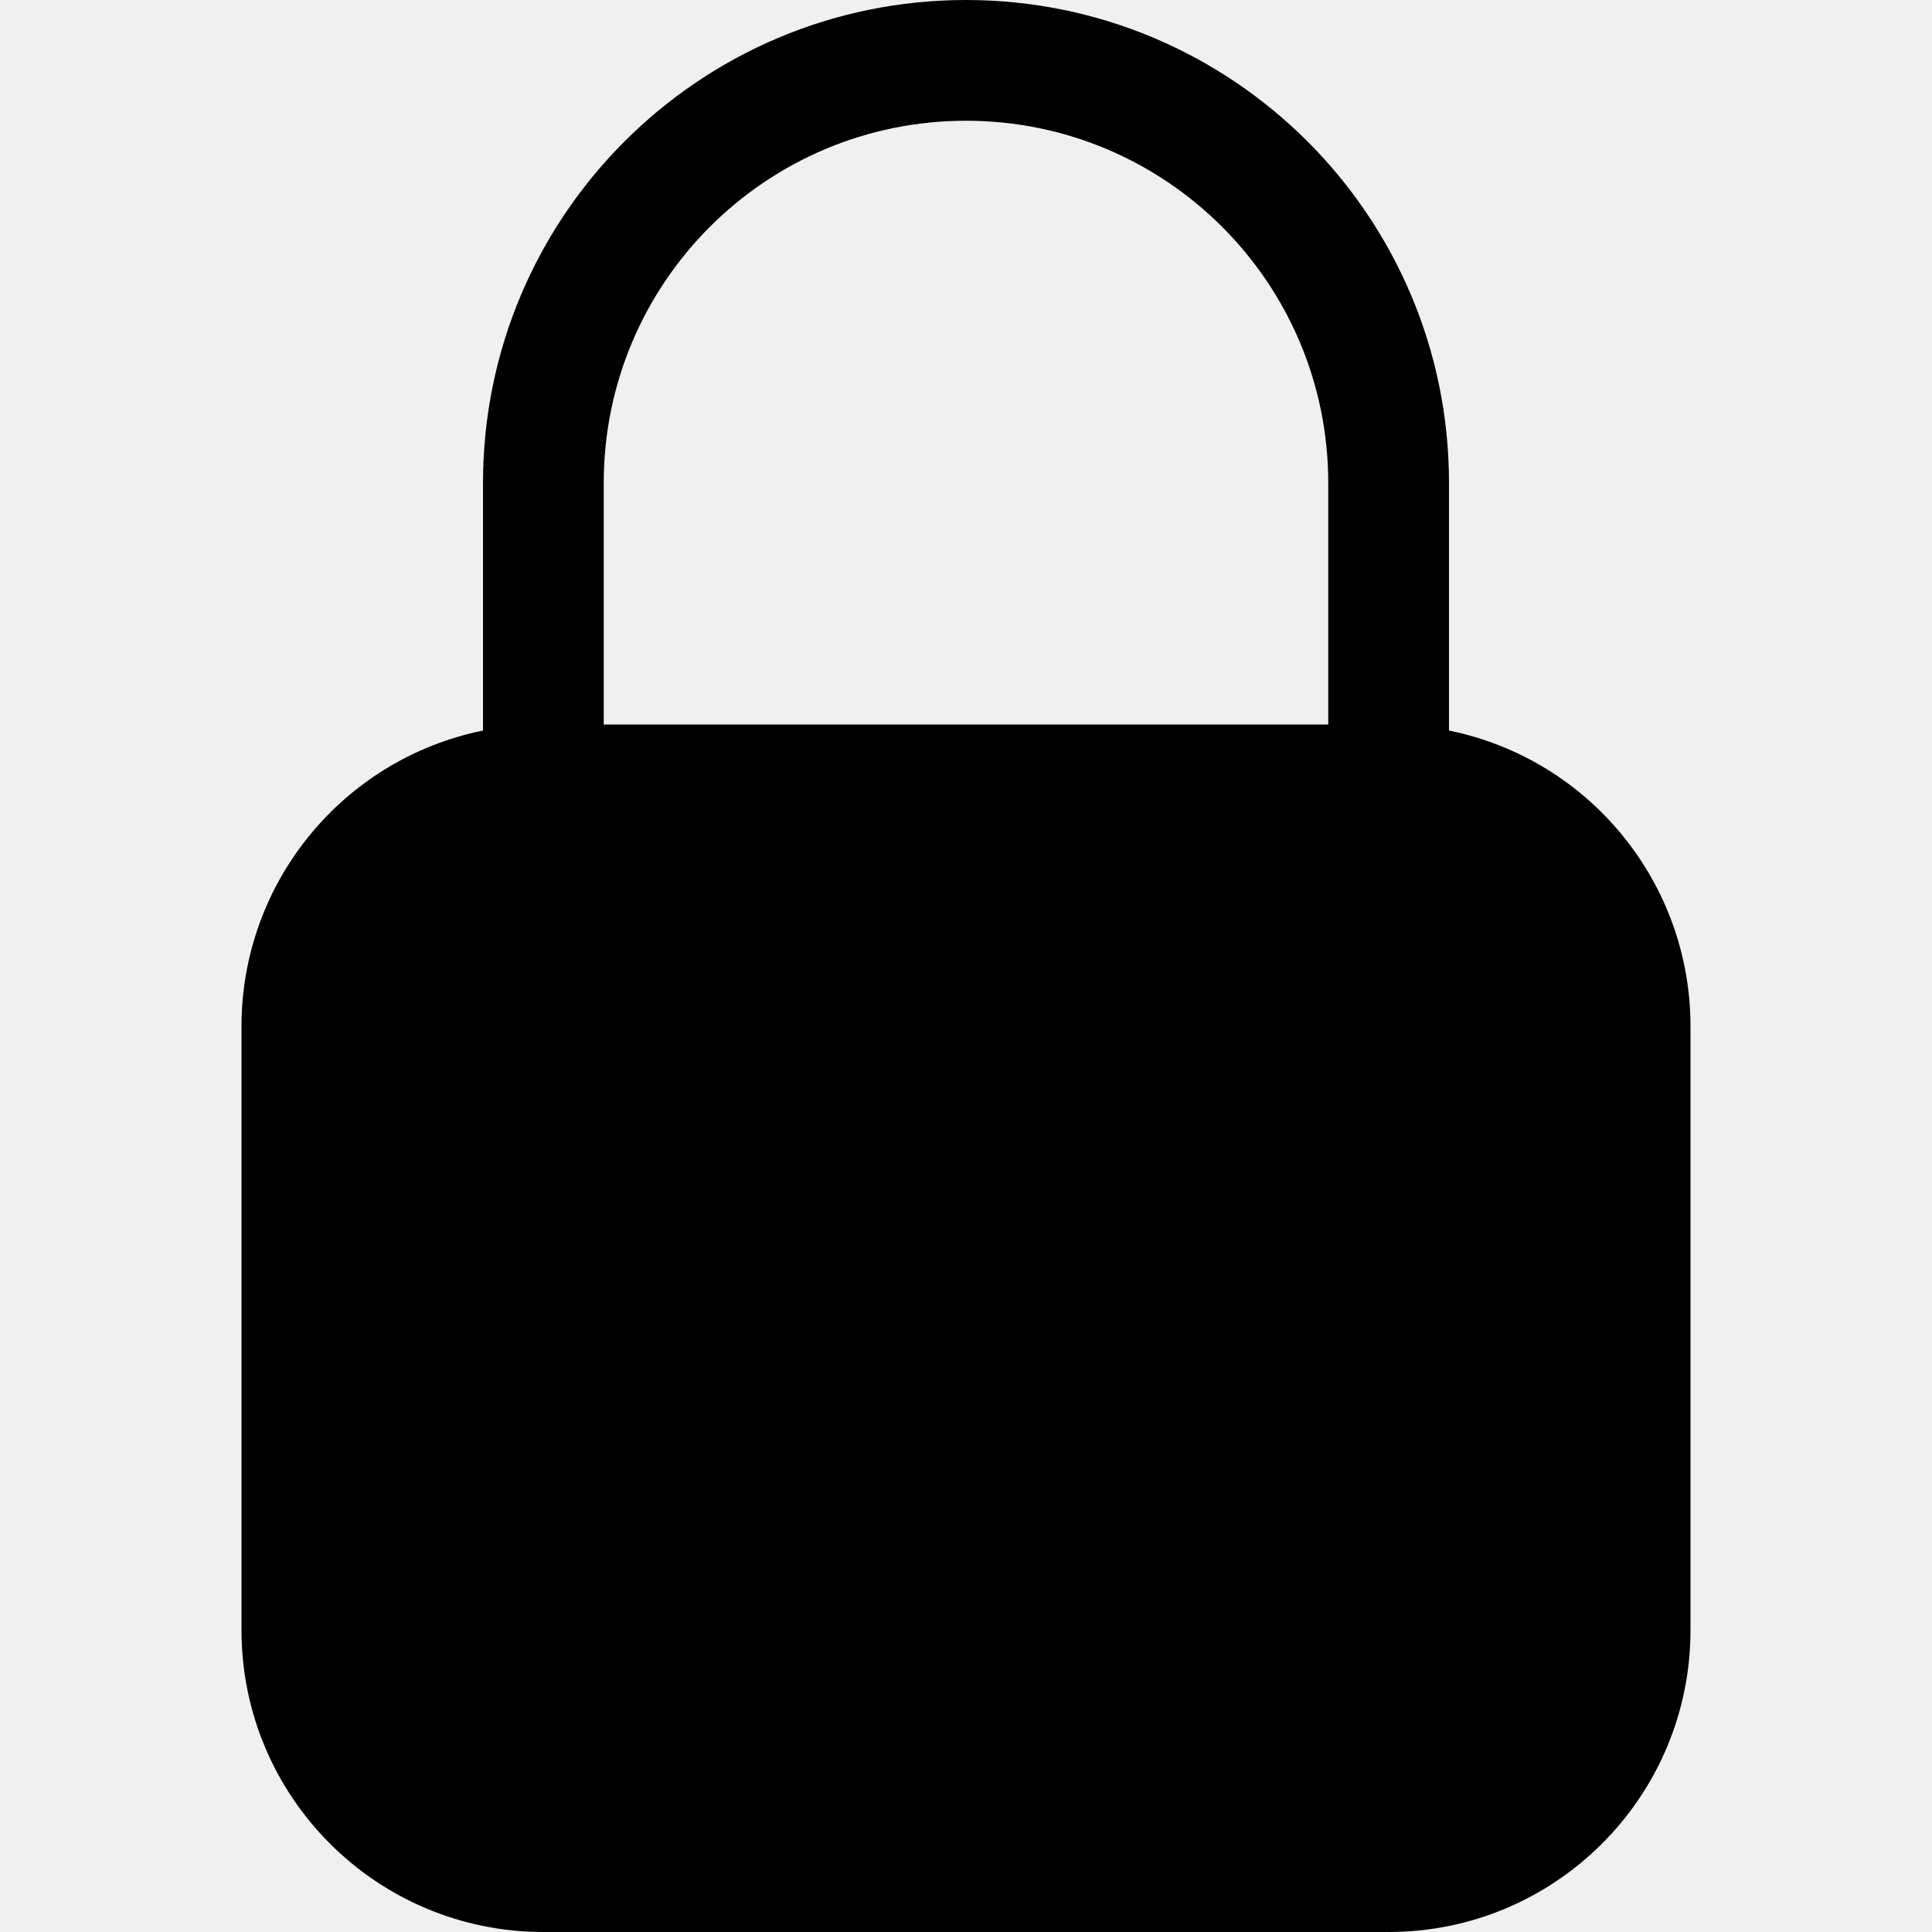
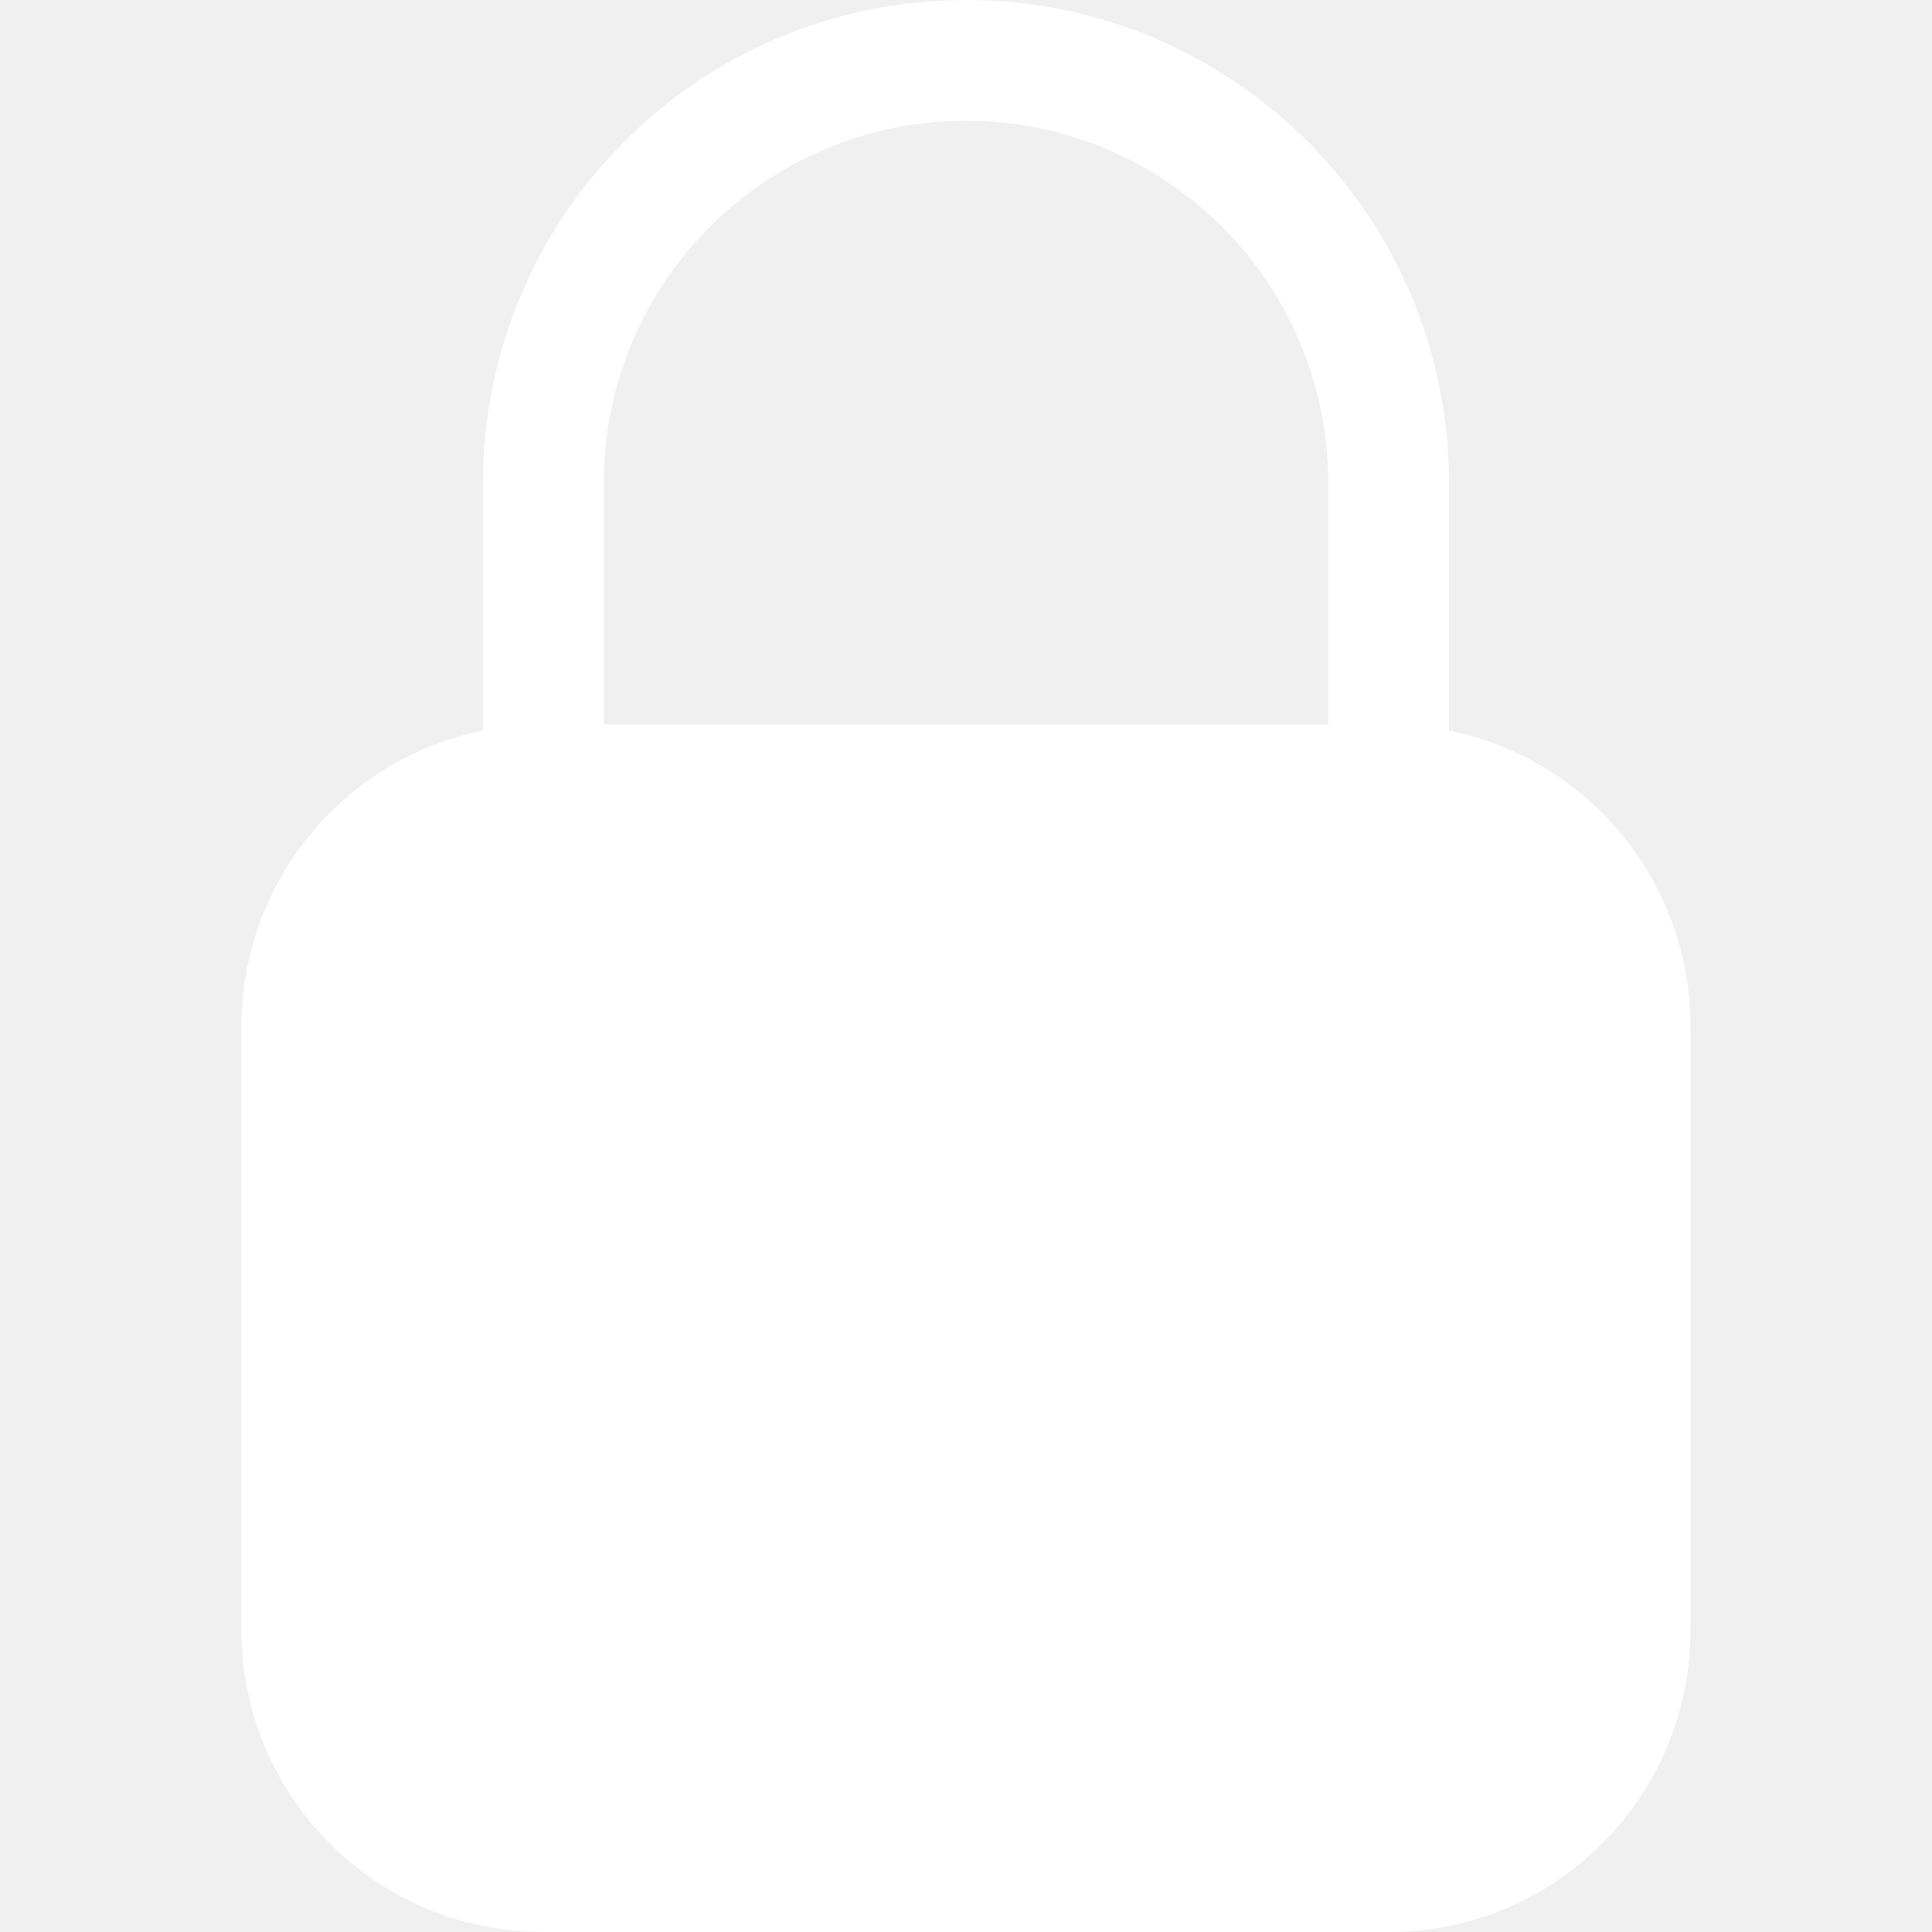
- <svg xmlns="http://www.w3.org/2000/svg" width="16" height="16" fill="currentColor" class="bi bi-lock-fill" viewBox="0 0 16 16">
+ <svg xmlns="http://www.w3.org/2000/svg" width="16" height="16" fill="white" class="bi bi-lock-fill" viewBox="0 0 16 16">
  <path fill-rule="evenodd" d="M8 0a4 4 0 0 1 4 4v2.05a2.5 2.5 0 0 1 2 2.45v5a2.5 2.5 0 0 1-2.5 2.5h-7A2.5 2.5 0 0 1 2 13.5v-5a2.5 2.5 0 0 1 2-2.45V4a4 4 0 0 1 4-4m0 1a3 3 0 0 0-3 3v2h6V4a3 3 0 0 0-3-3" />
</svg>
